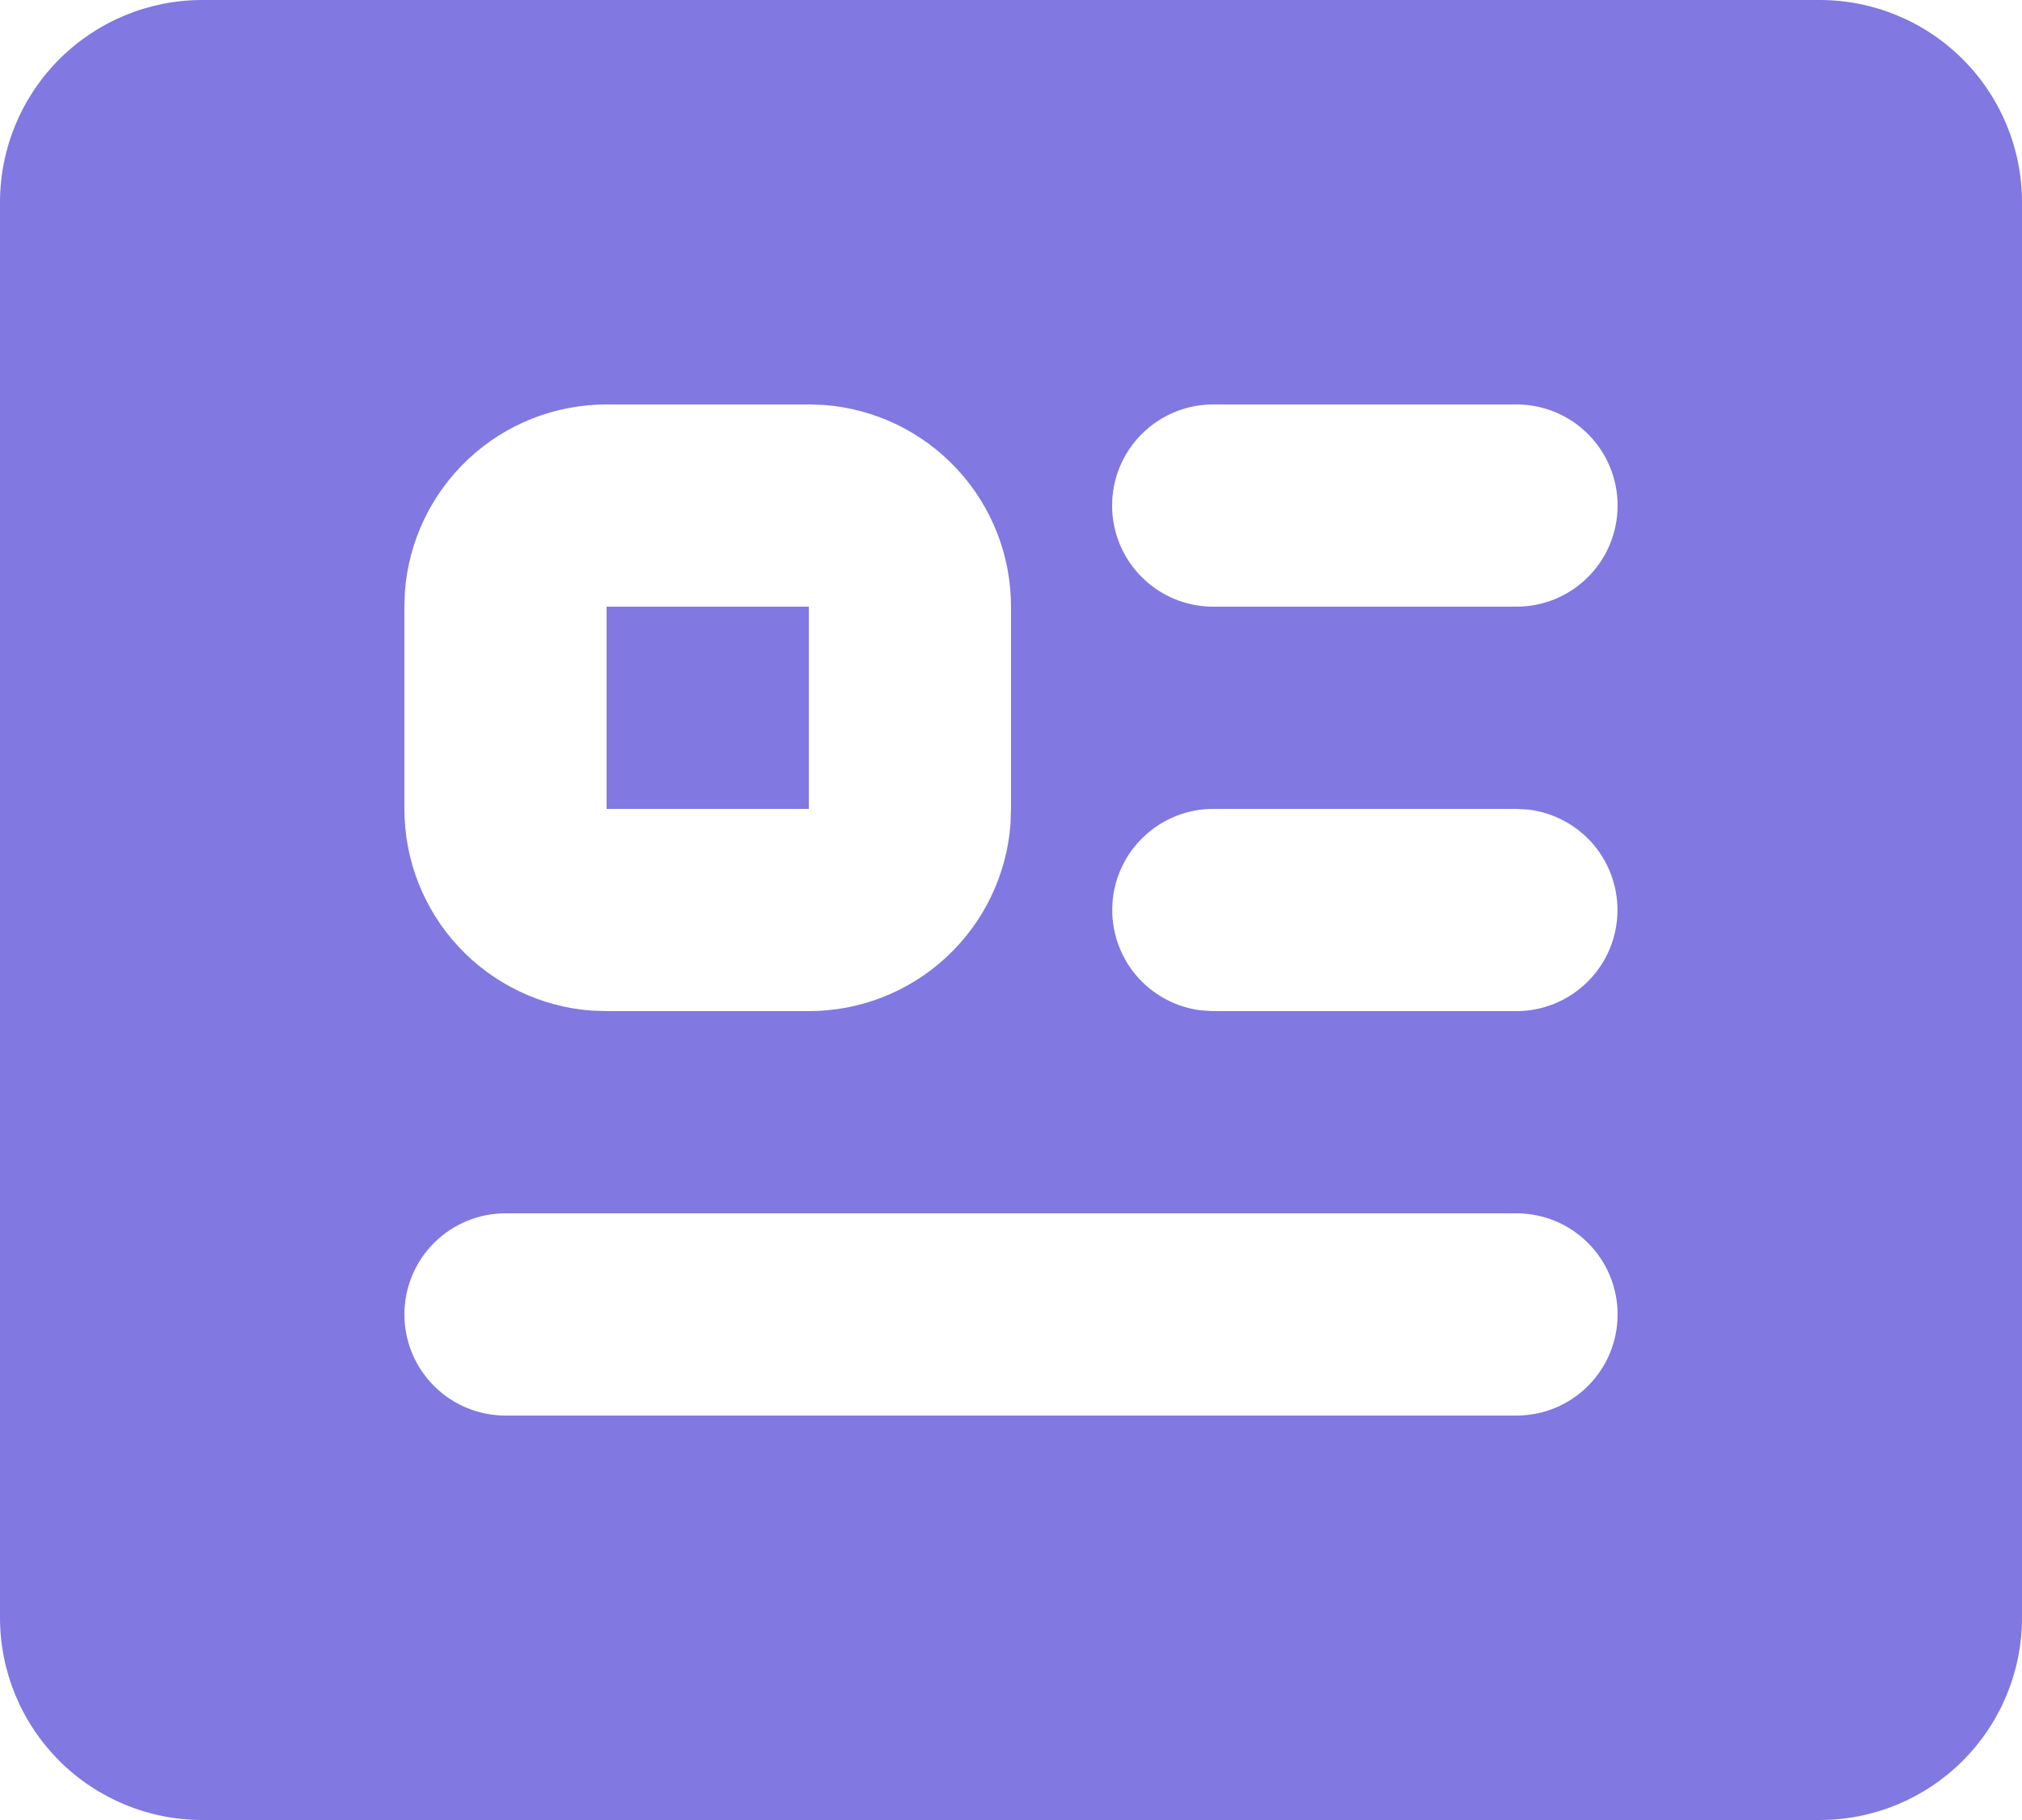
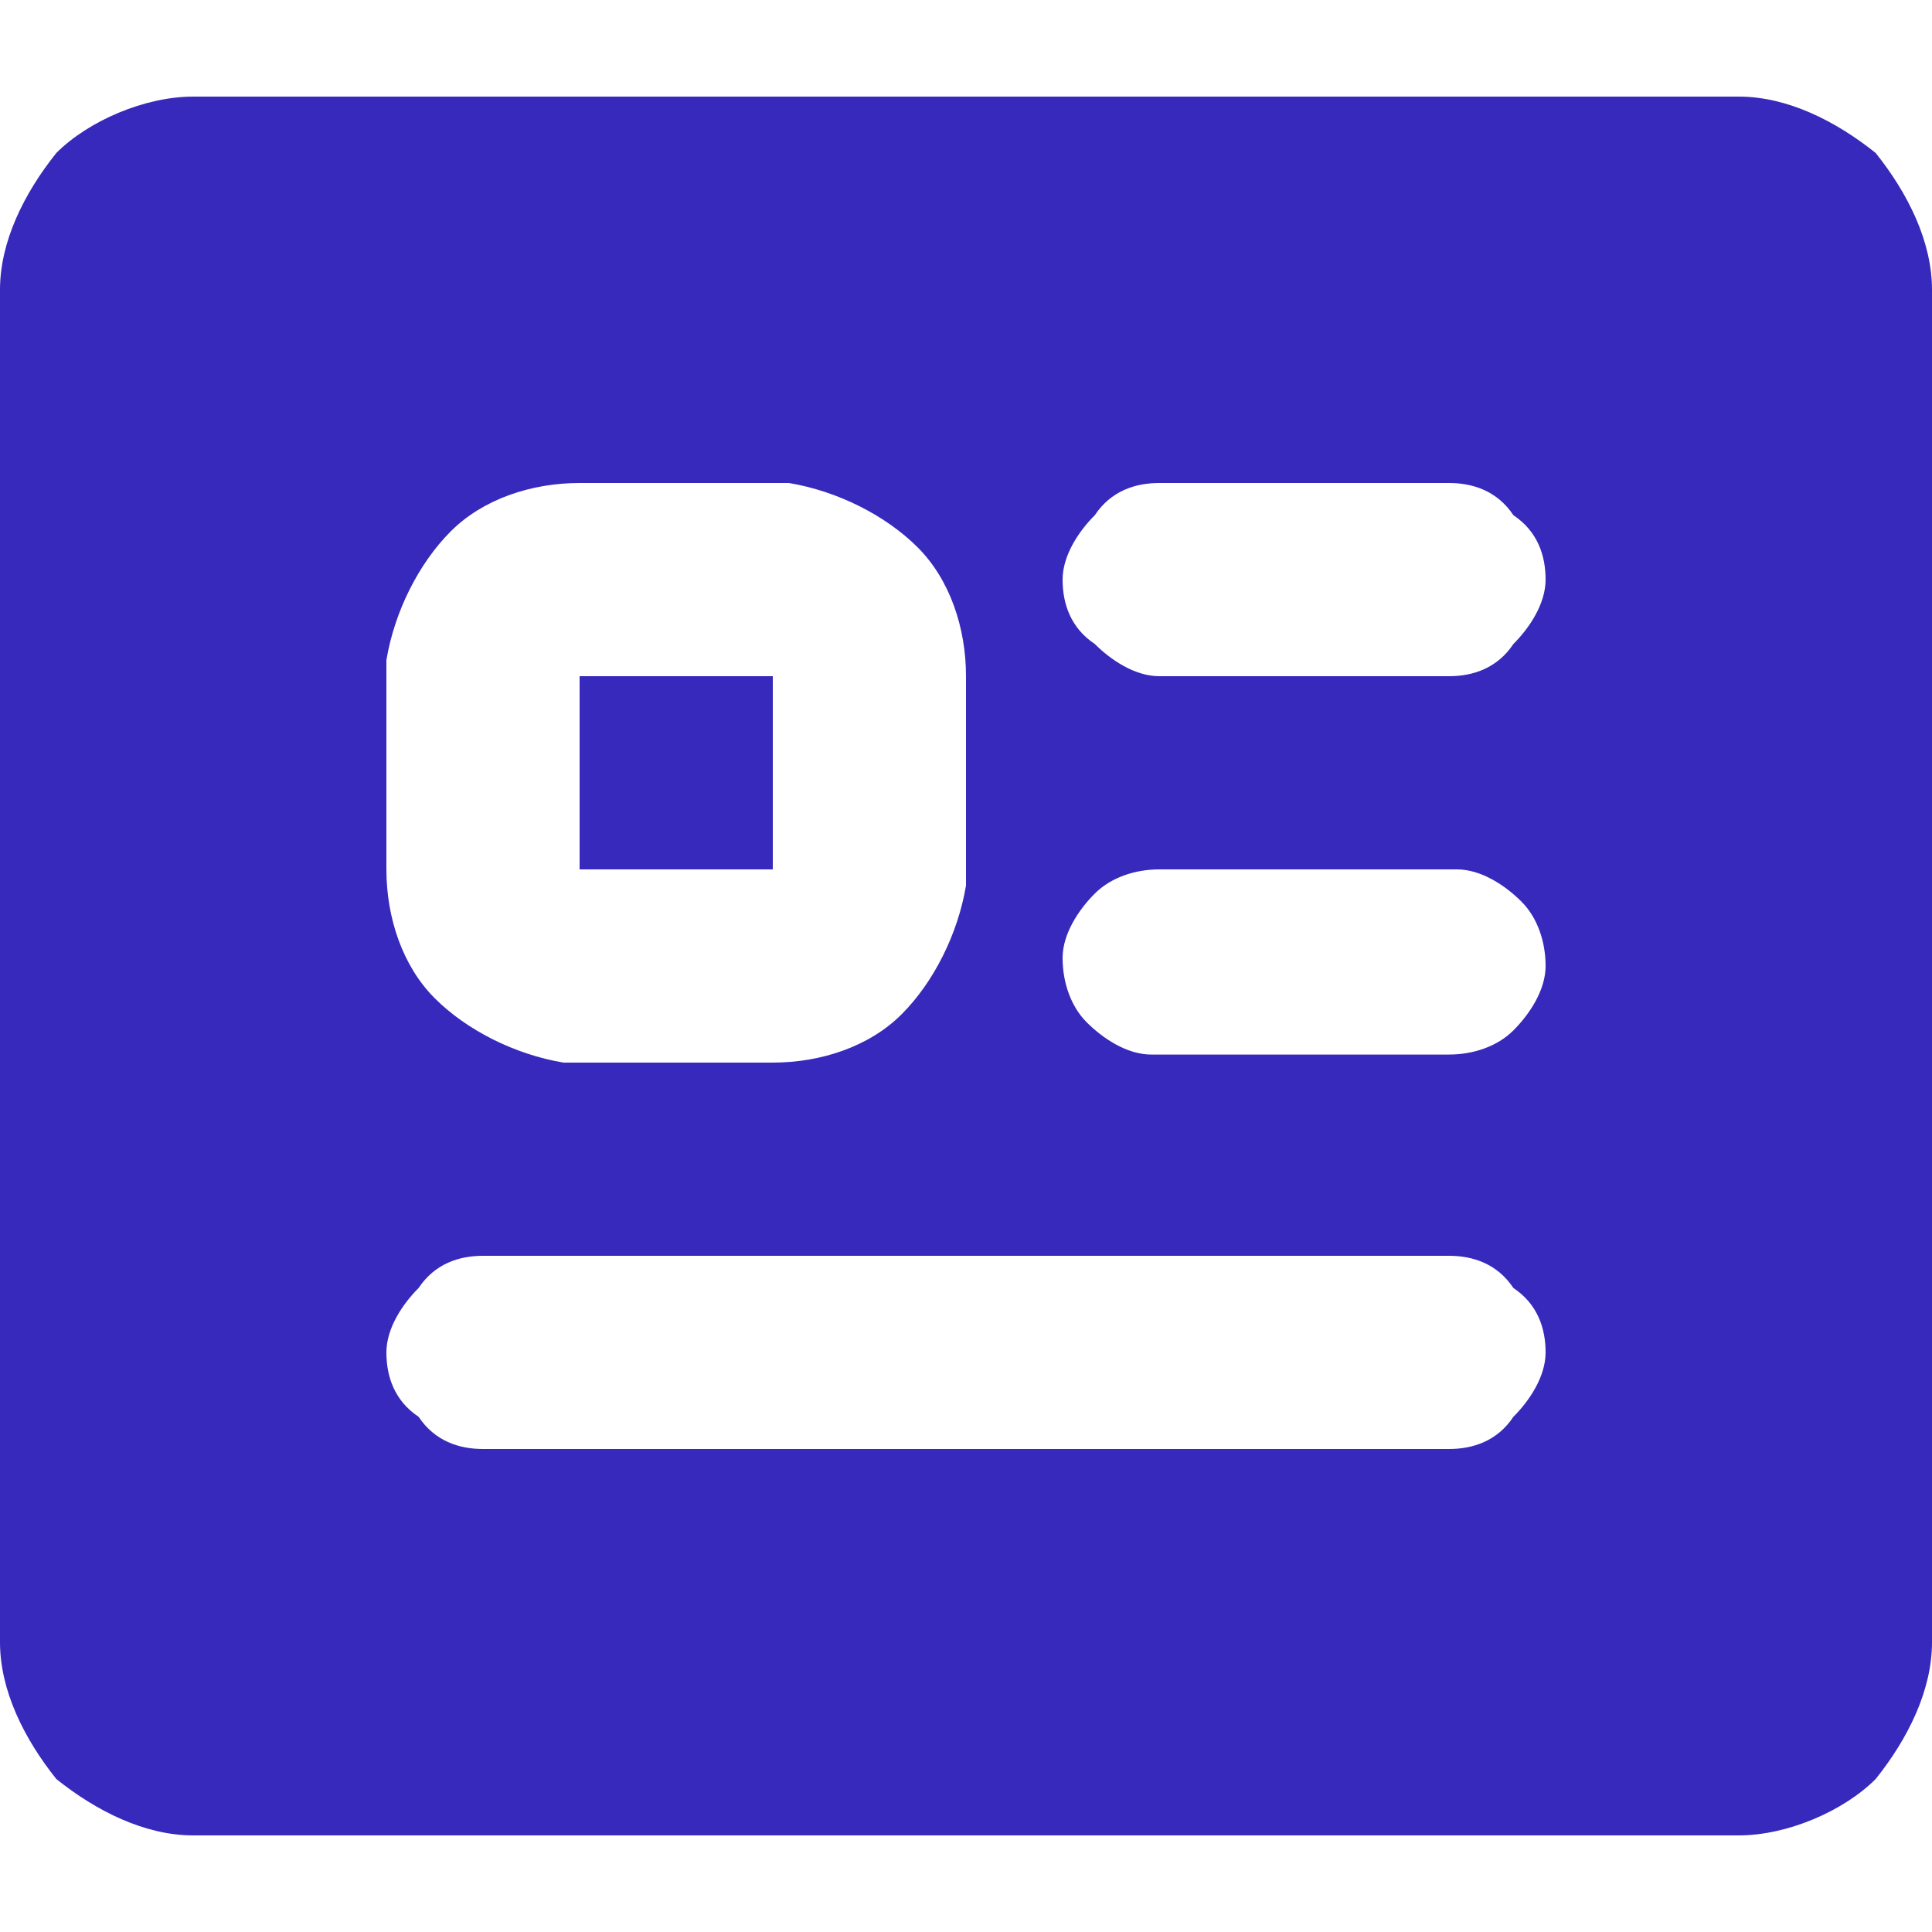
- <svg xmlns="http://www.w3.org/2000/svg" width="20" height="18" viewBox="0 0 20 18" fill="none">
-   <path d="M18 0C18.53 0 19.039 0.211 19.414 0.586C19.789 0.961 20 1.47 20 2V16C20 16.53 19.789 17.039 19.414 17.414C19.039 17.789 18.53 18 18 18H2C1.47 18 0.961 17.789 0.586 17.414C0.211 17.039 0 16.53 0 16V2C0 1.47 0.211 0.961 0.586 0.586C0.961 0.211 1.47 0 2 0H18ZM15 12H5C4.735 12 4.48 12.105 4.293 12.293C4.105 12.48 4 12.735 4 13C4 13.265 4.105 13.52 4.293 13.707C4.48 13.895 4.735 14 5 14H15C15.265 14 15.52 13.895 15.707 13.707C15.895 13.52 16 13.265 16 13C16 12.735 15.895 12.48 15.707 12.293C15.52 12.105 15.265 12 15 12ZM8 4H6C5.495 4 5.009 4.19 4.639 4.534C4.269 4.877 4.043 5.347 4.005 5.85L4 6V8C4 8.505 4.19 8.991 4.534 9.361C4.877 9.731 5.347 9.957 5.85 9.995L6 10H8C8.505 10 8.991 9.81 9.361 9.466C9.731 9.123 9.957 8.653 9.995 8.15L10 8V6C10 5.495 9.81 5.009 9.466 4.639C9.123 4.269 8.653 4.043 8.15 4.005L8 4ZM15 8H12C11.745 8 11.5 8.098 11.315 8.273C11.129 8.448 11.018 8.687 11.003 8.941C10.988 9.196 11.071 9.446 11.234 9.642C11.398 9.837 11.63 9.963 11.883 9.993L12 10H15C15.255 10 15.5 9.902 15.685 9.727C15.871 9.552 15.982 9.313 15.997 9.059C16.012 8.804 15.929 8.554 15.766 8.358C15.602 8.163 15.37 8.037 15.117 8.007L15 8ZM8 6V8H6V6H8ZM15 4H12C11.735 4 11.48 4.105 11.293 4.293C11.105 4.48 11 4.735 11 5C11 5.265 11.105 5.52 11.293 5.707C11.48 5.895 11.735 6 12 6H15C15.265 6 15.52 5.895 15.707 5.707C15.895 5.52 16 5.265 16 5C16 4.735 15.895 4.48 15.707 4.293C15.52 4.105 15.265 4 15 4Z" fill="#8178E1" />
+ <svg xmlns="http://www.w3.org/2000/svg" version="1.1" id="Layer_1" x="0px" y="0px" viewBox="0 0 24 24" style="enable-background:new 0 0 24 24;" xml:space="preserve">
+   <style type="text/css">
+ 	.st0{fill:#3629BC;}
+ </style>
+   <path class="st0" d="M21.6,1.2c0.6,0,1.2,0.3,1.7,0.7C23.7,2.4,24,3,24,3.6v16.8c0,0.6-0.3,1.2-0.7,1.7c-0.4,0.4-1.1,0.7-1.7,0.7  H2.4c-0.6,0-1.2-0.3-1.7-0.7C0.3,21.6,0,21,0,20.4V3.6C0,3,0.3,2.4,0.7,1.9c0.4-0.4,1.1-0.7,1.7-0.7H21.6z M18,15.6H6  c-0.3,0-0.6,0.1-0.8,0.4c-0.2,0.2-0.4,0.5-0.4,0.8s0.1,0.6,0.4,0.8C5.4,17.9,5.7,18,6,18h12c0.3,0,0.6-0.1,0.8-0.4  c0.2-0.2,0.4-0.5,0.4-0.8s-0.1-0.6-0.4-0.8C18.6,15.7,18.3,15.6,18,15.6z M9.6,6H7.2C6.6,6,6,6.2,5.6,6.6c-0.4,0.4-0.7,1-0.8,1.6  l0,0.2v2.4c0,0.6,0.2,1.2,0.6,1.6c0.4,0.4,1,0.7,1.6,0.8l0.2,0h2.4c0.6,0,1.2-0.2,1.6-0.6c0.4-0.4,0.7-1,0.8-1.6l0-0.2V8.4  c0-0.6-0.2-1.2-0.6-1.6c-0.4-0.4-1-0.7-1.6-0.8L9.6,6z M18,10.8h-3.6c-0.3,0-0.6,0.1-0.8,0.3c-0.2,0.2-0.4,0.5-0.4,0.8  c0,0.3,0.1,0.6,0.3,0.8c0.2,0.2,0.5,0.4,0.8,0.4l0.1,0H18c0.3,0,0.6-0.1,0.8-0.3c0.2-0.2,0.4-0.5,0.4-0.8c0-0.3-0.1-0.6-0.3-0.8  c-0.2-0.2-0.5-0.4-0.8-0.4L18,10.8z M9.6,8.4v2.4H7.2V8.4H9.6z M18,6h-3.6c-0.3,0-0.6,0.1-0.8,0.4c-0.2,0.2-0.4,0.5-0.4,0.8  c0,0.3,0.1,0.6,0.4,0.8c0.2,0.2,0.5,0.4,0.8,0.4H18c0.3,0,0.6-0.1,0.8-0.4c0.2-0.2,0.4-0.5,0.4-0.8c0-0.3-0.1-0.6-0.4-0.8  C18.6,6.1,18.3,6,18,6z" />
</svg>
